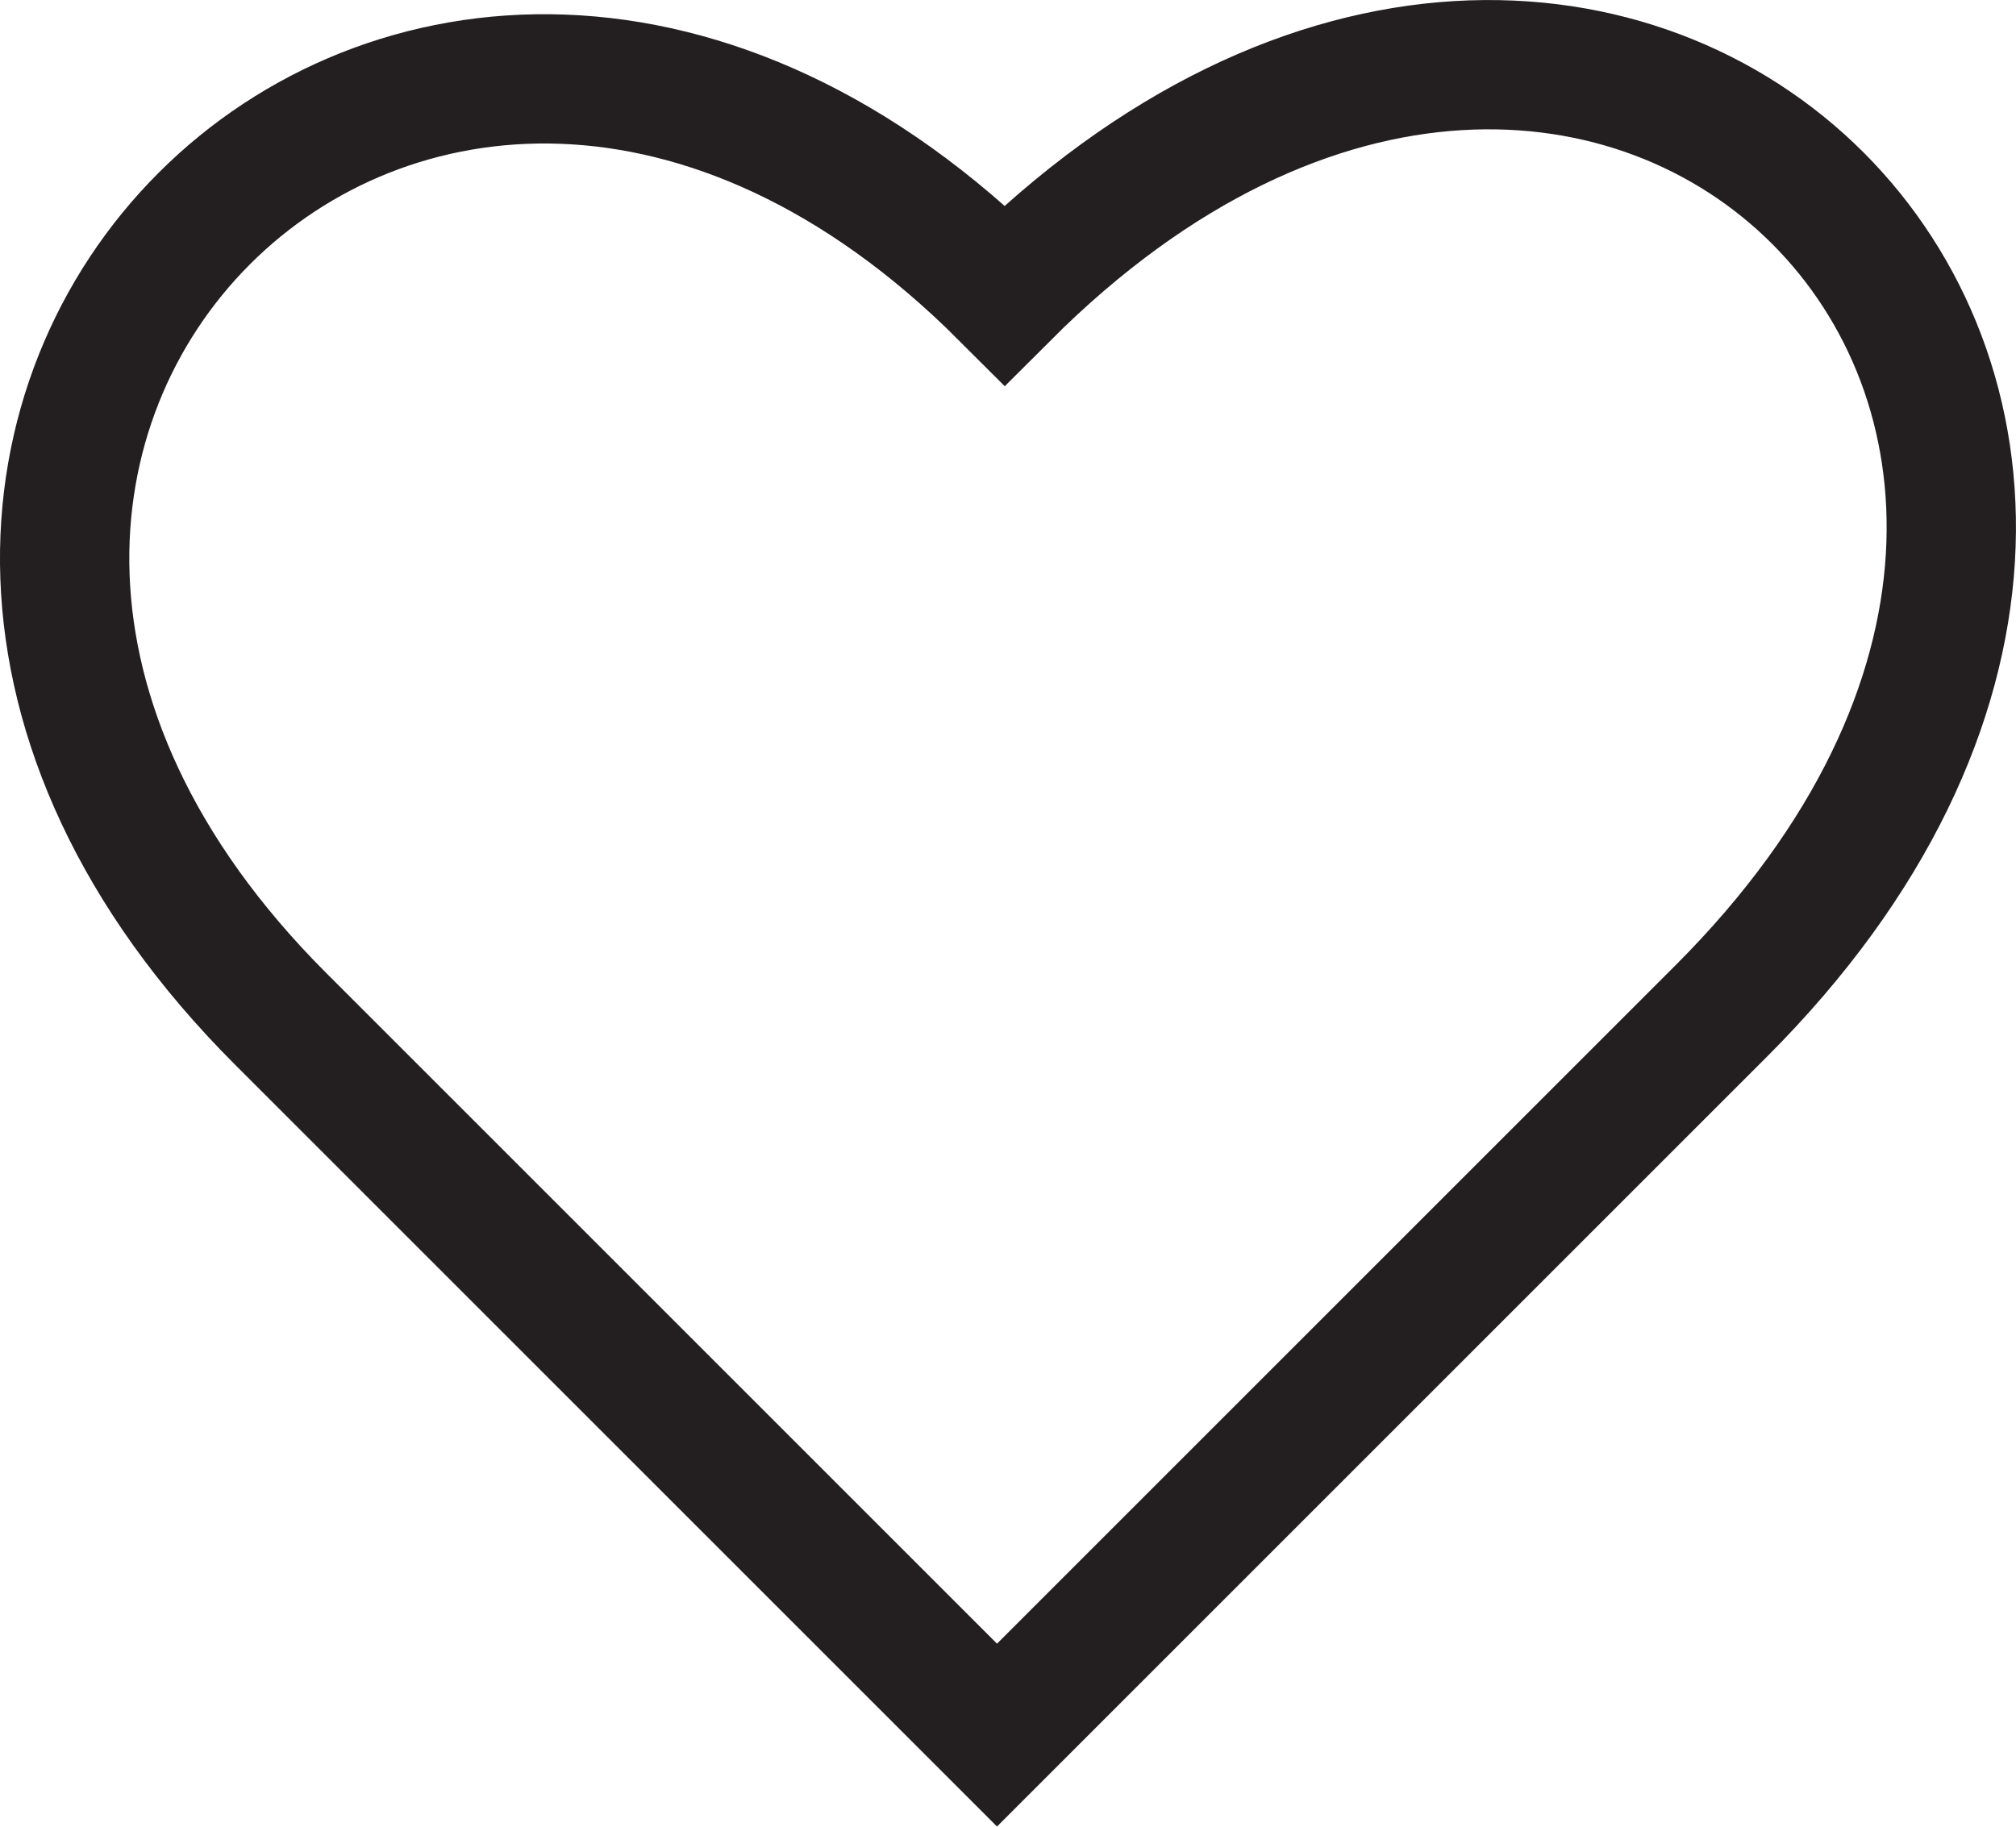
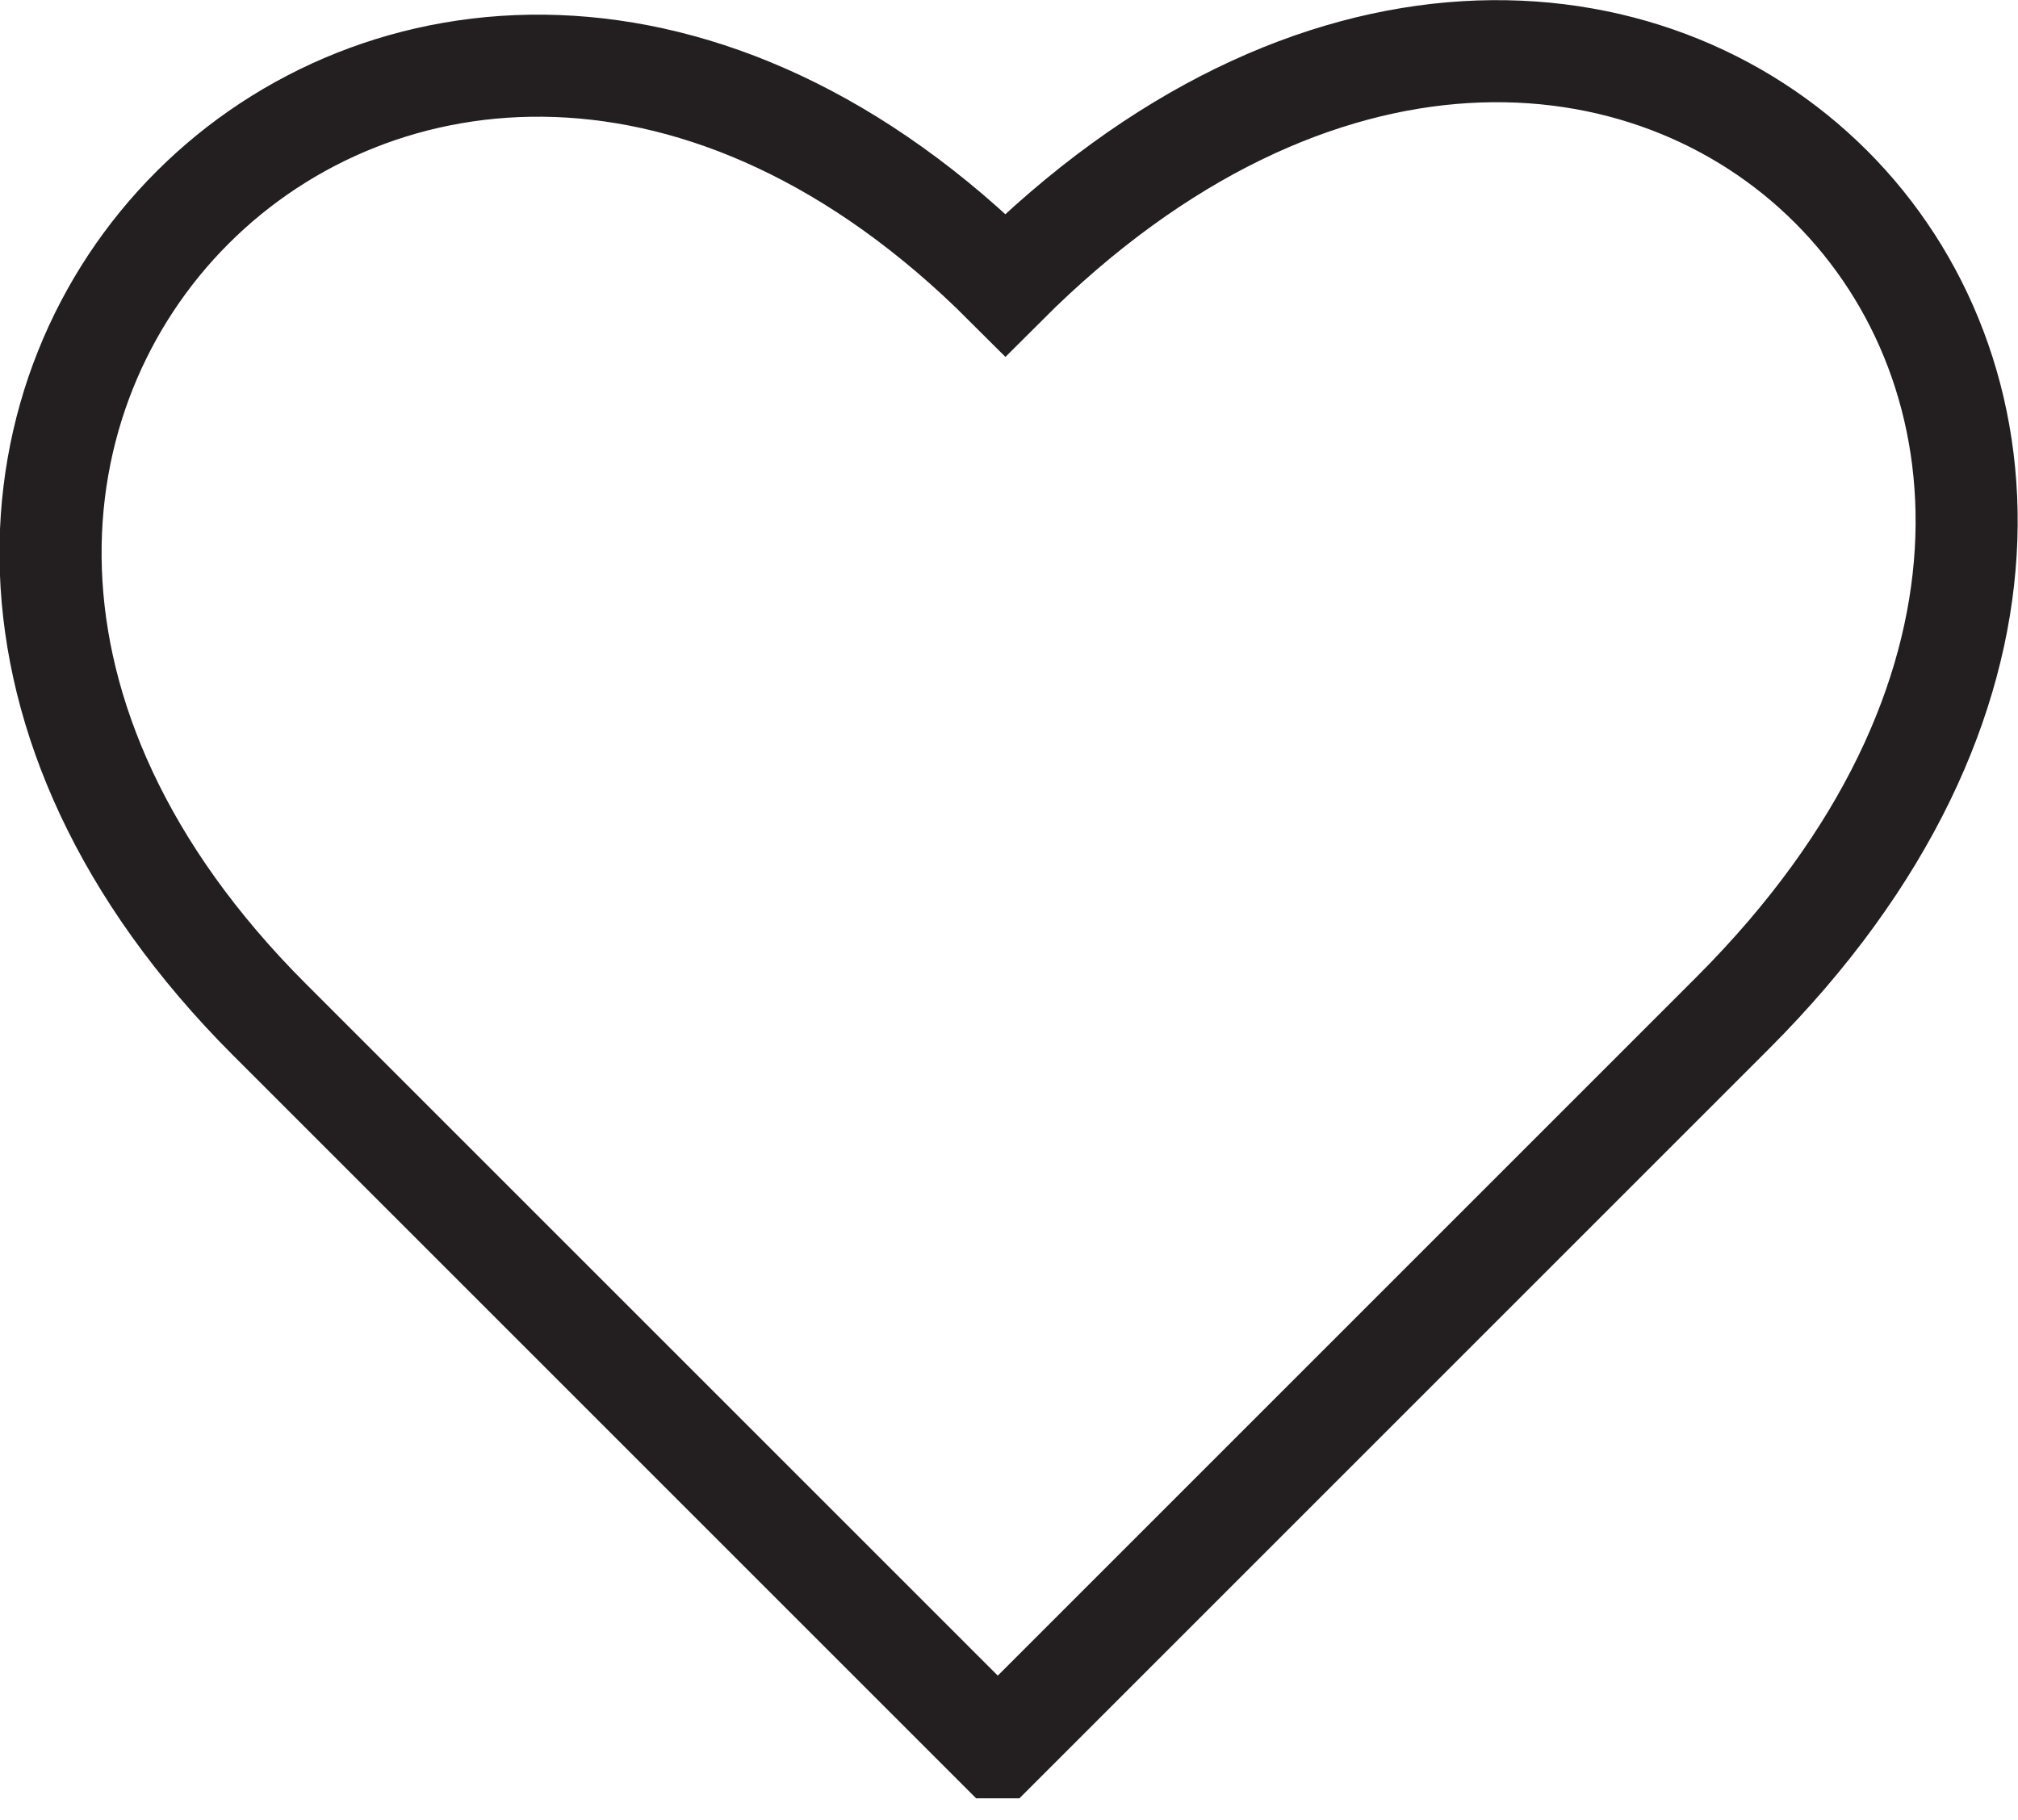
- <svg xmlns="http://www.w3.org/2000/svg" id="Layer_1" width="15.59" height="14.13" viewBox="0 0 15.59 14.13">
+ <svg xmlns="http://www.w3.org/2000/svg" id="Layer_1" width="19.77" height="17.83" viewBox="0 0 19.77 17.83">
  <defs>
    <style>.cls-1{fill:none;stroke:#231f20;stroke-miterlimit:10;}</style>
  </defs>
-   <path class="cls-1" d="M7.71,13.42L2.17,7.88C-2.35,3.36,3.25-2.24,7.77,2.28c4.69-4.69,10.23.85,5.54,5.54l-5.6,5.6Z" />
+   <path class="cls-1" d="M9.77,17.12l-7.13-7.13C-3.17,4.18,4.04-3.02,9.85,2.79c6.03-6.03,13.16,1.09,7.13,7.13,0,0-7.2,7.2-7.2,7.2Z" />
</svg>
